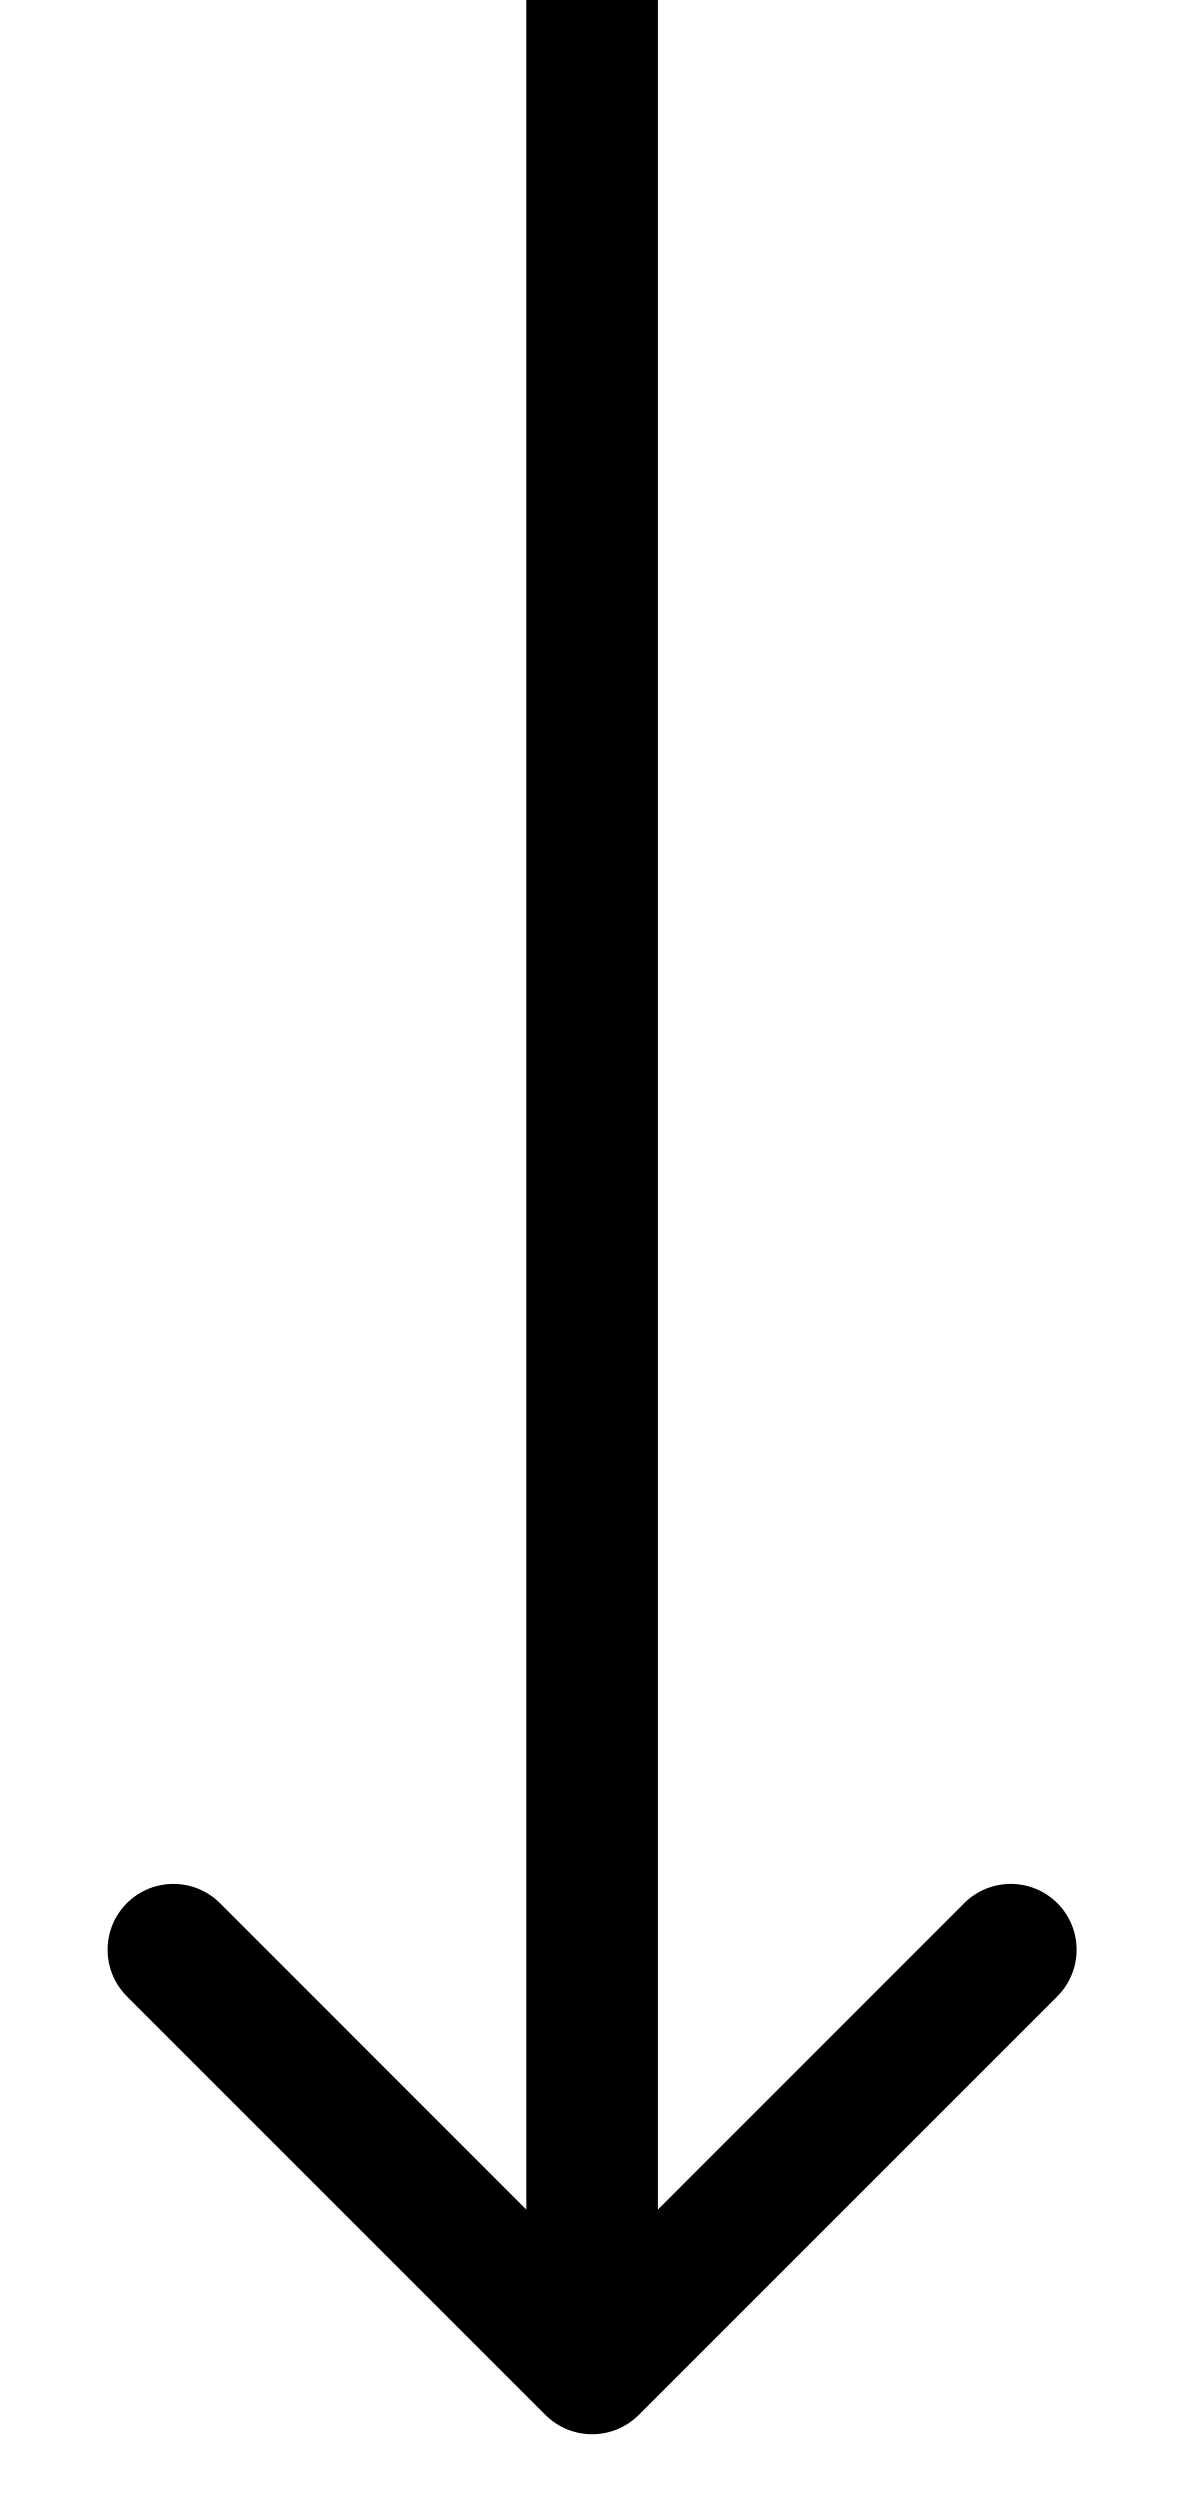
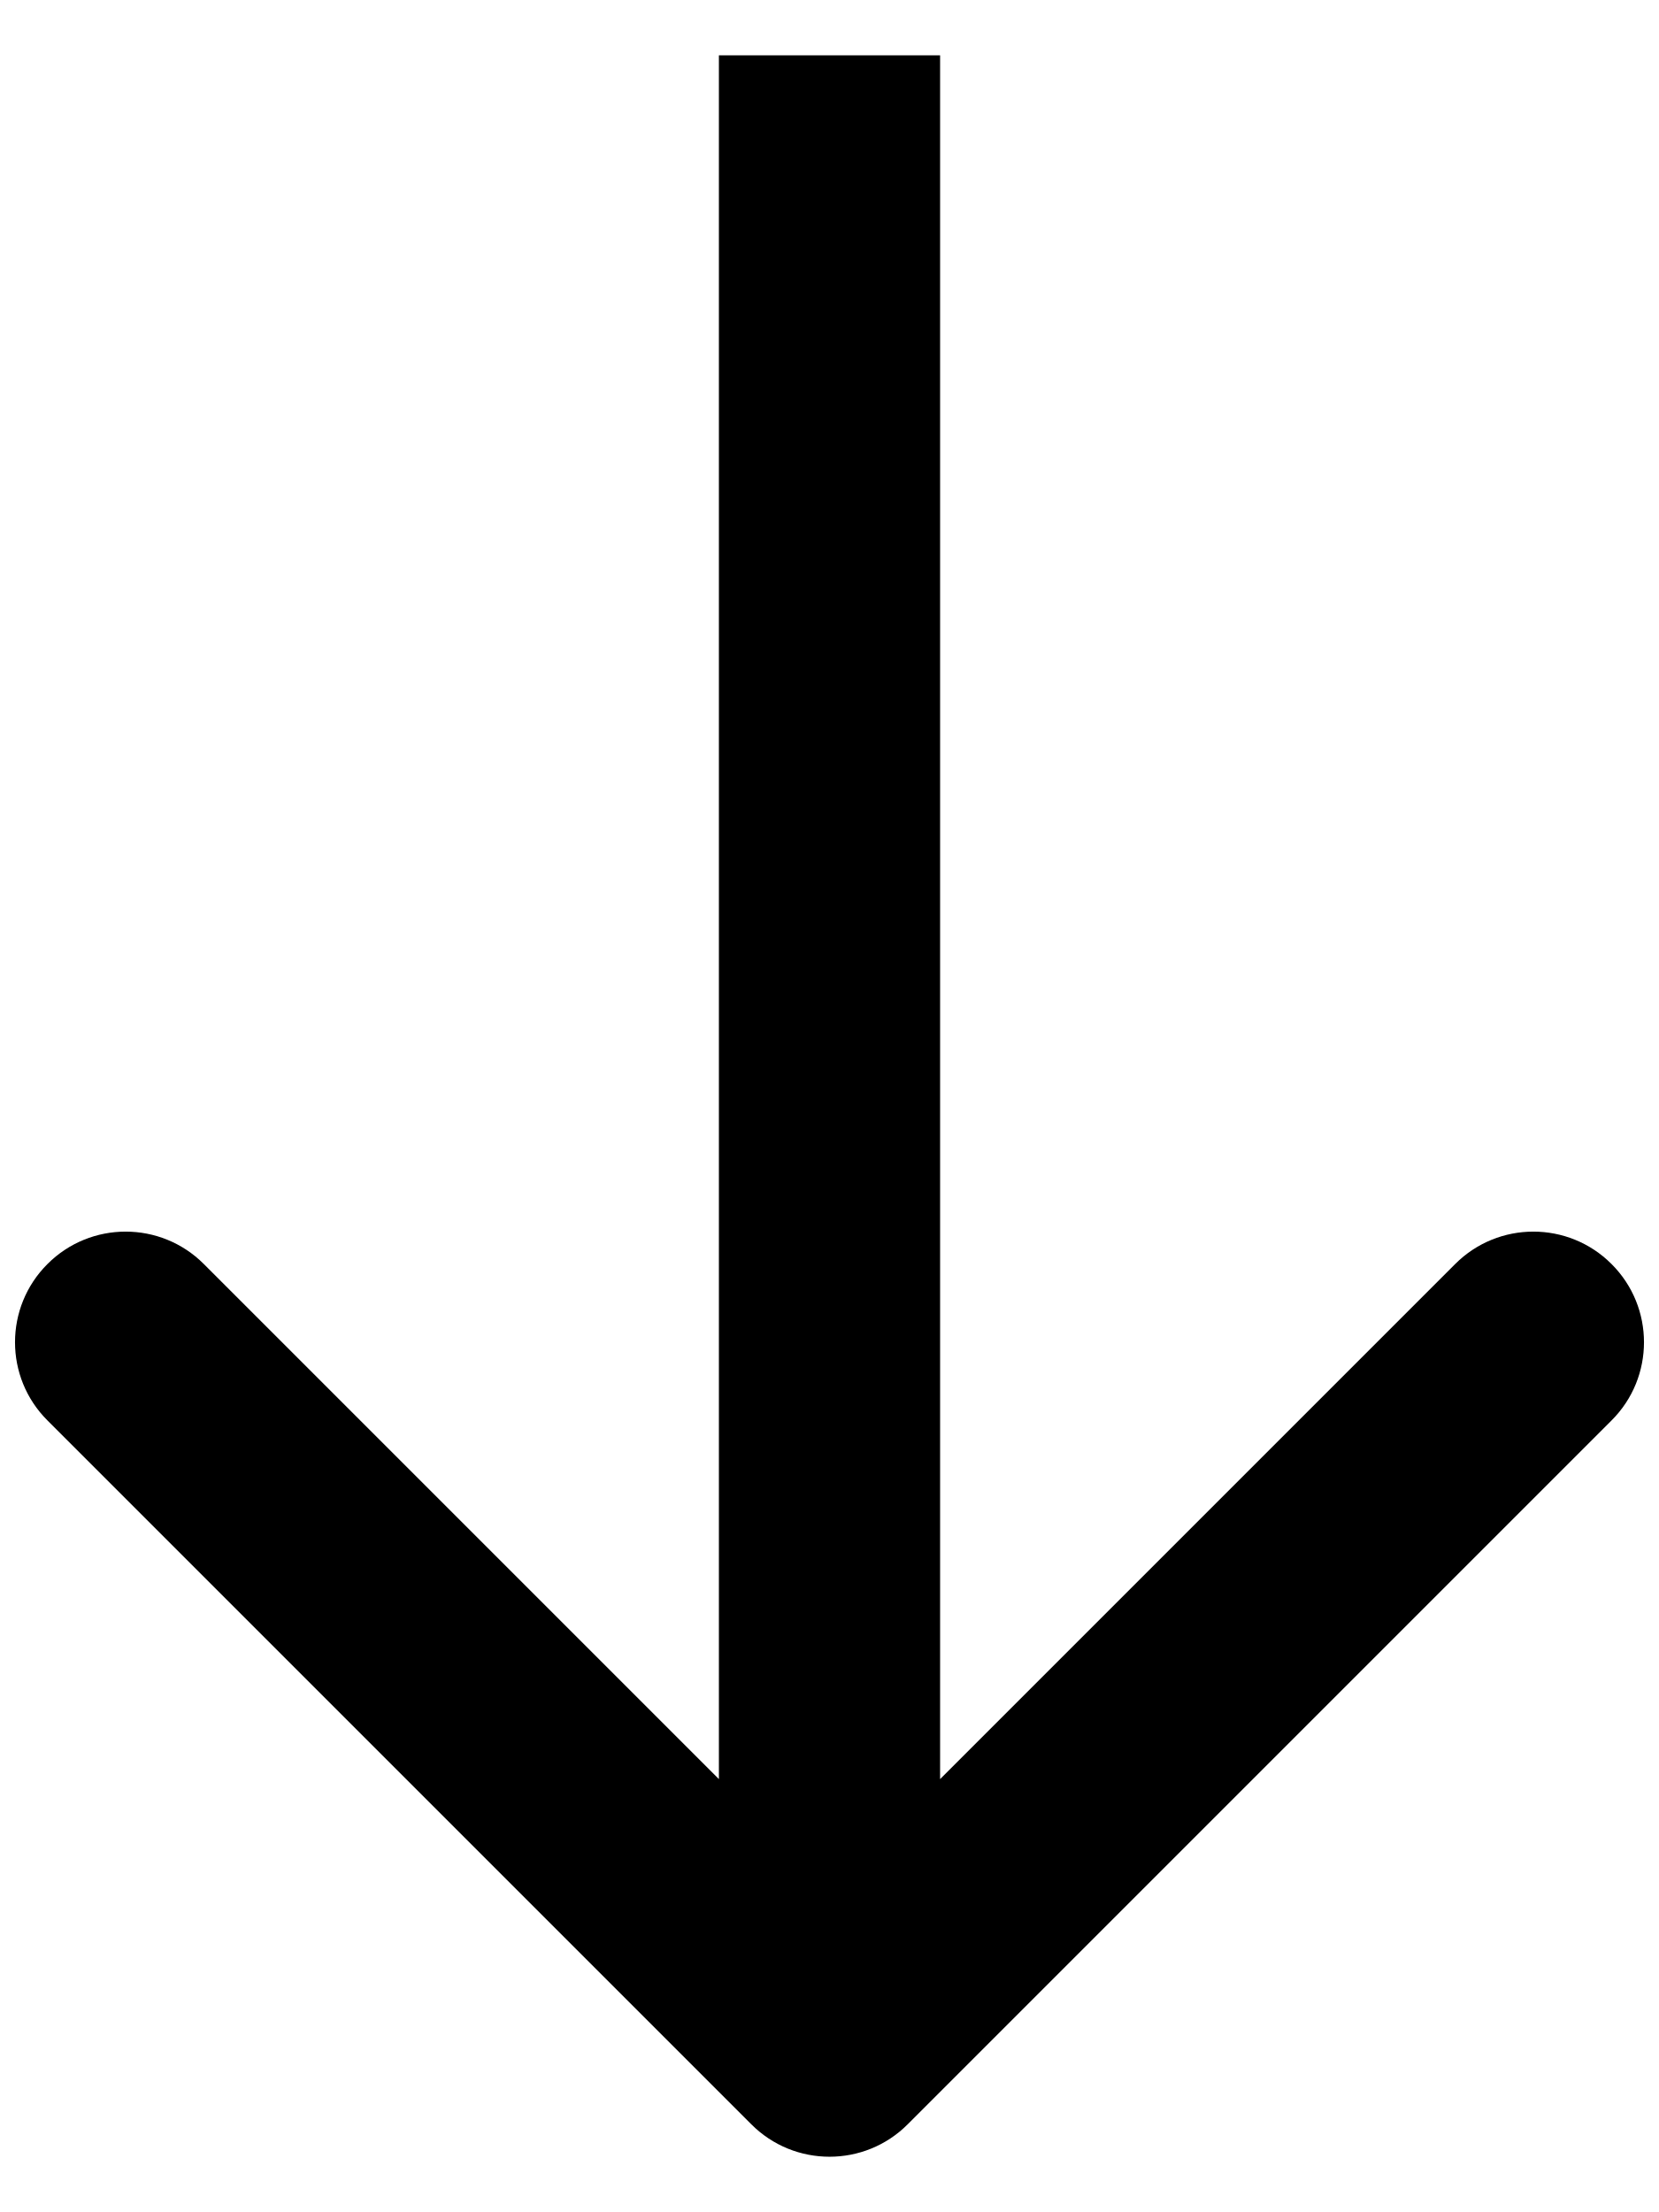
- <svg xmlns="http://www.w3.org/2000/svg" width="9" height="19" viewBox="0 0 9 19" fill="none">
-   <path d="M4.146 18.354C4.342 18.549 4.658 18.549 4.854 18.354L8.036 15.172C8.231 14.976 8.231 14.66 8.036 14.464C7.84 14.269 7.524 14.269 7.328 14.464L4.5 17.293L1.672 14.464C1.476 14.269 1.16 14.269 0.964 14.464C0.769 14.66 0.769 14.976 0.964 15.172L4.146 18.354ZM4 0L4 18H5L5 0L4 0Z" fill="black" />
+ <svg xmlns="http://www.w3.org/2000/svg" width="15" height="20" viewBox="0 0 15 20" fill="none">
+   <path d="M6.793 19.207C7.183 19.598 7.817 19.598 8.207 19.207L14.571 12.843C14.962 12.453 14.962 11.819 14.571 11.429C14.181 11.038 13.547 11.038 13.157 11.429L7.5 17.086L1.843 11.429C1.453 11.038 0.819 11.038 0.429 11.429C0.038 11.819 0.038 12.453 0.429 12.843L6.793 19.207ZM6.5 0.5L6.5 18.5H8.5L8.5 0.5L6.5 0.5Z" fill="black" />
</svg>
